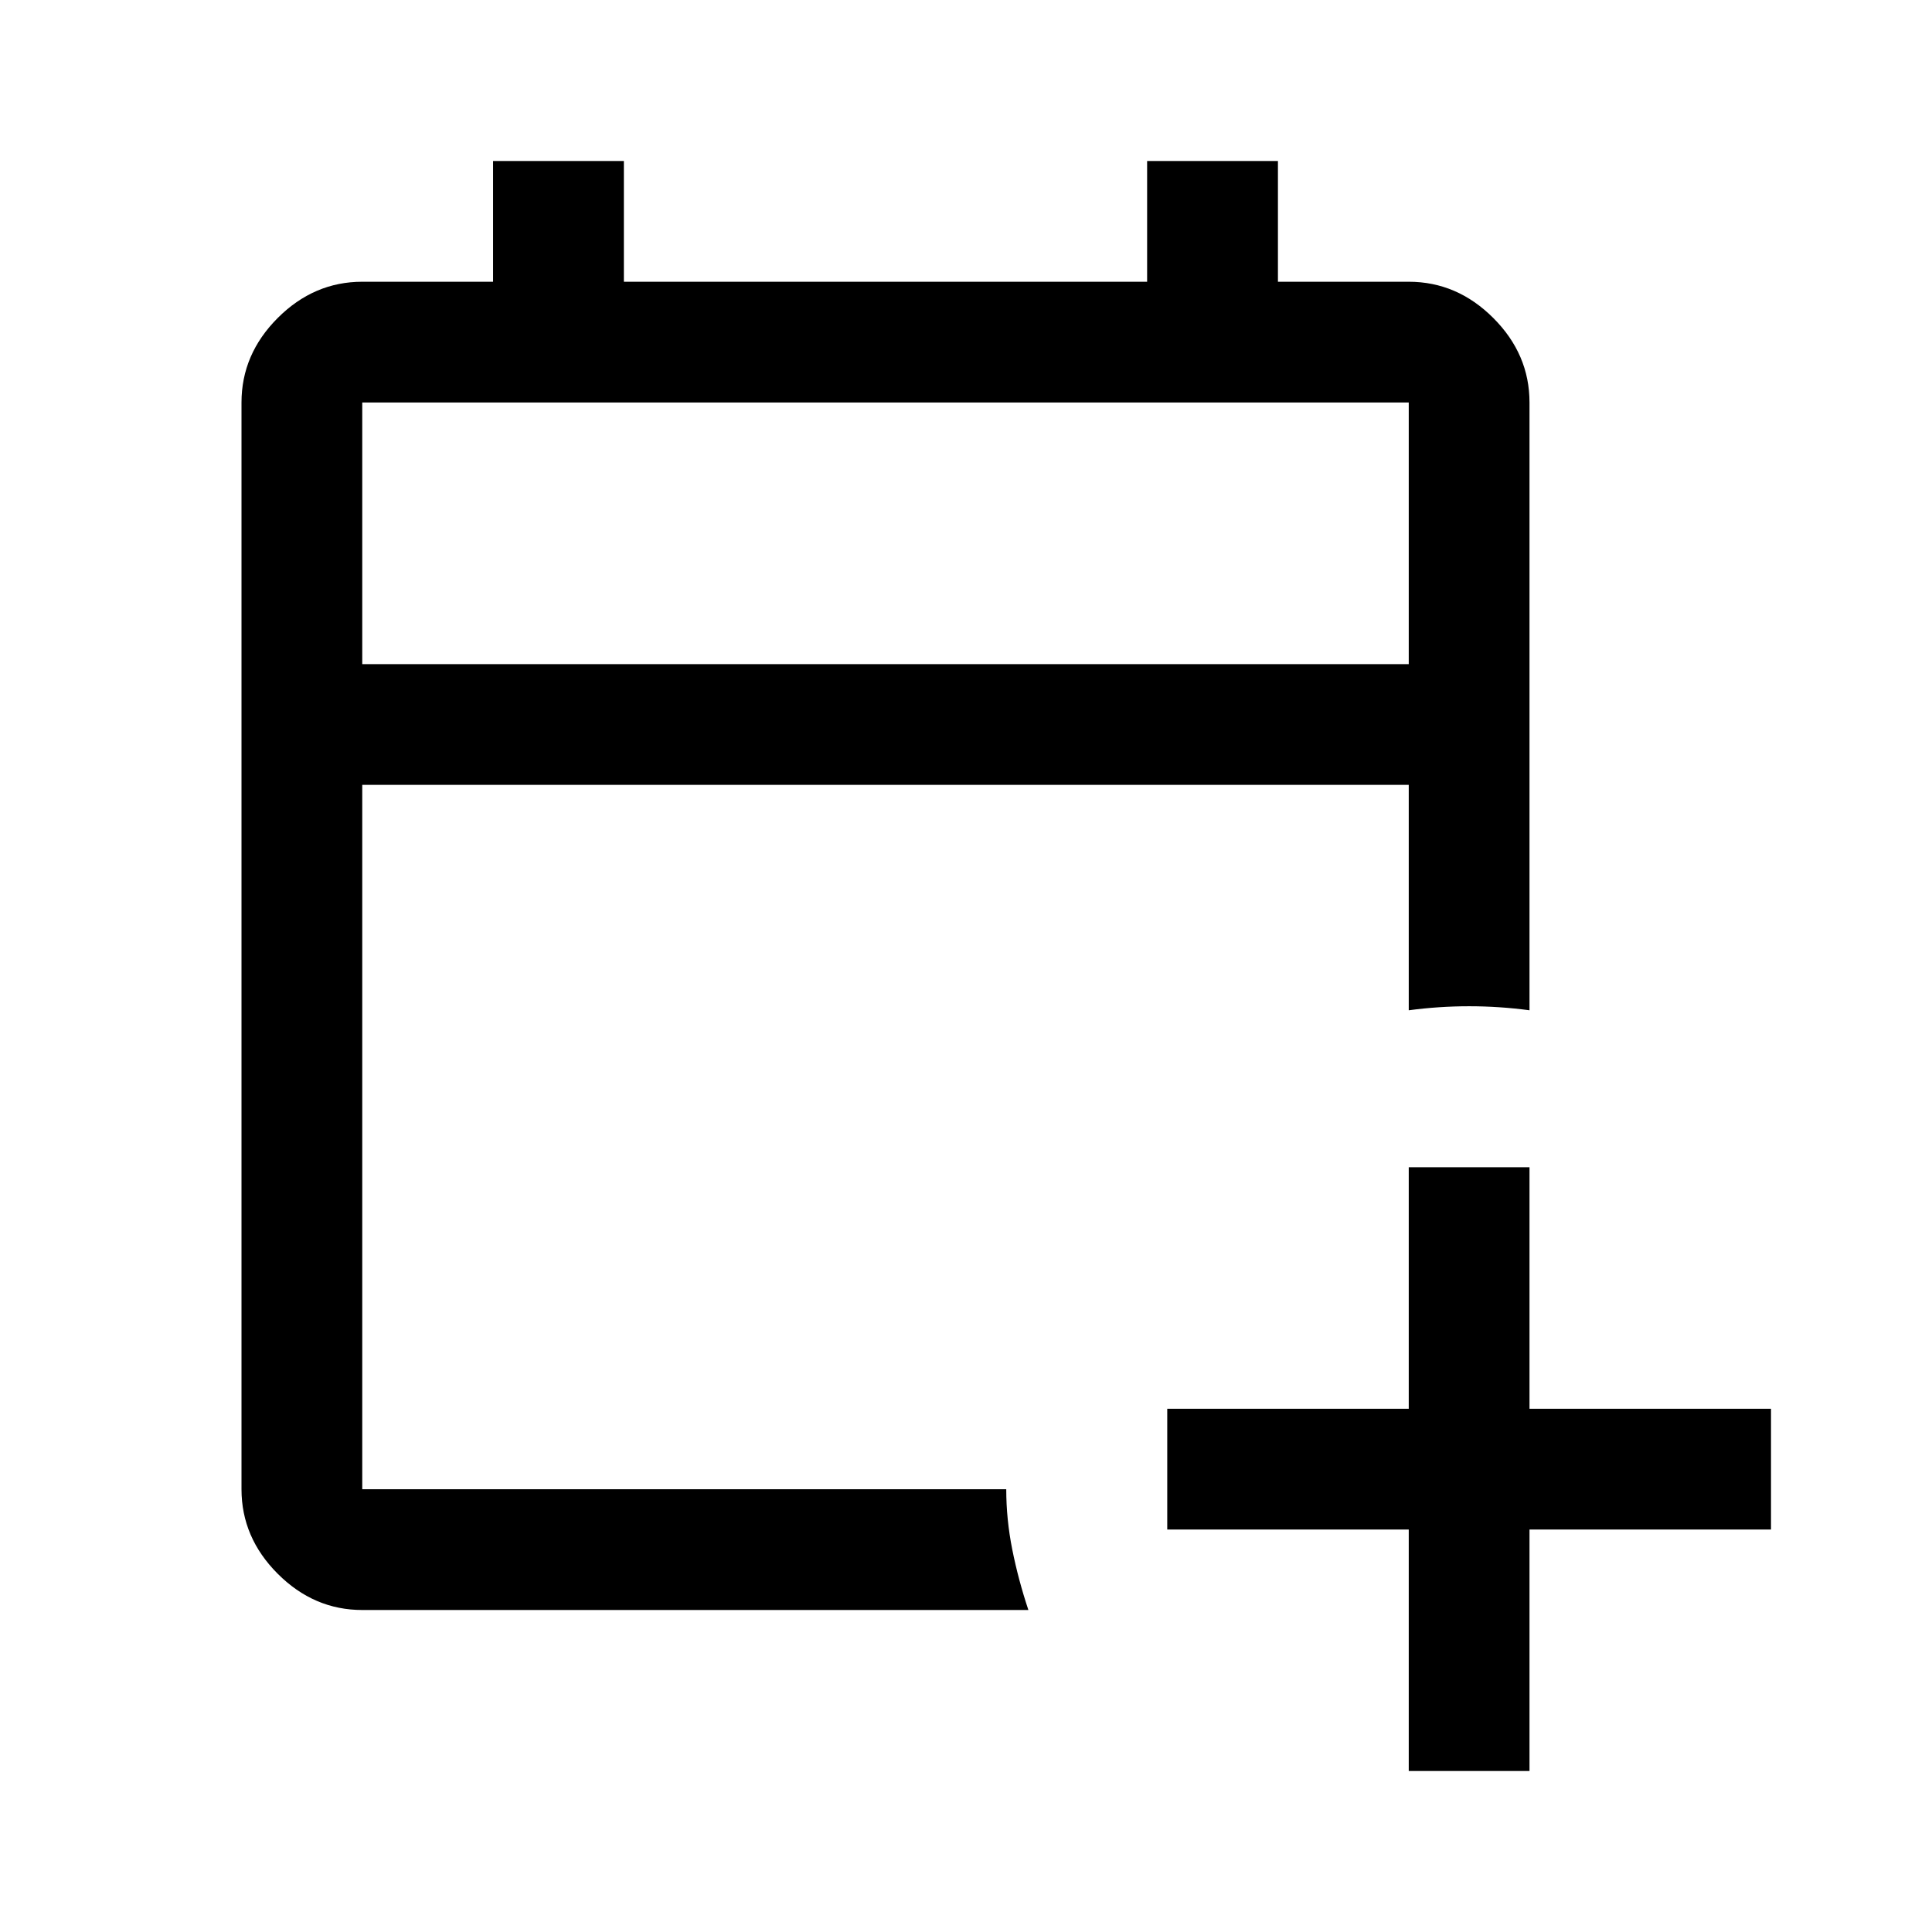
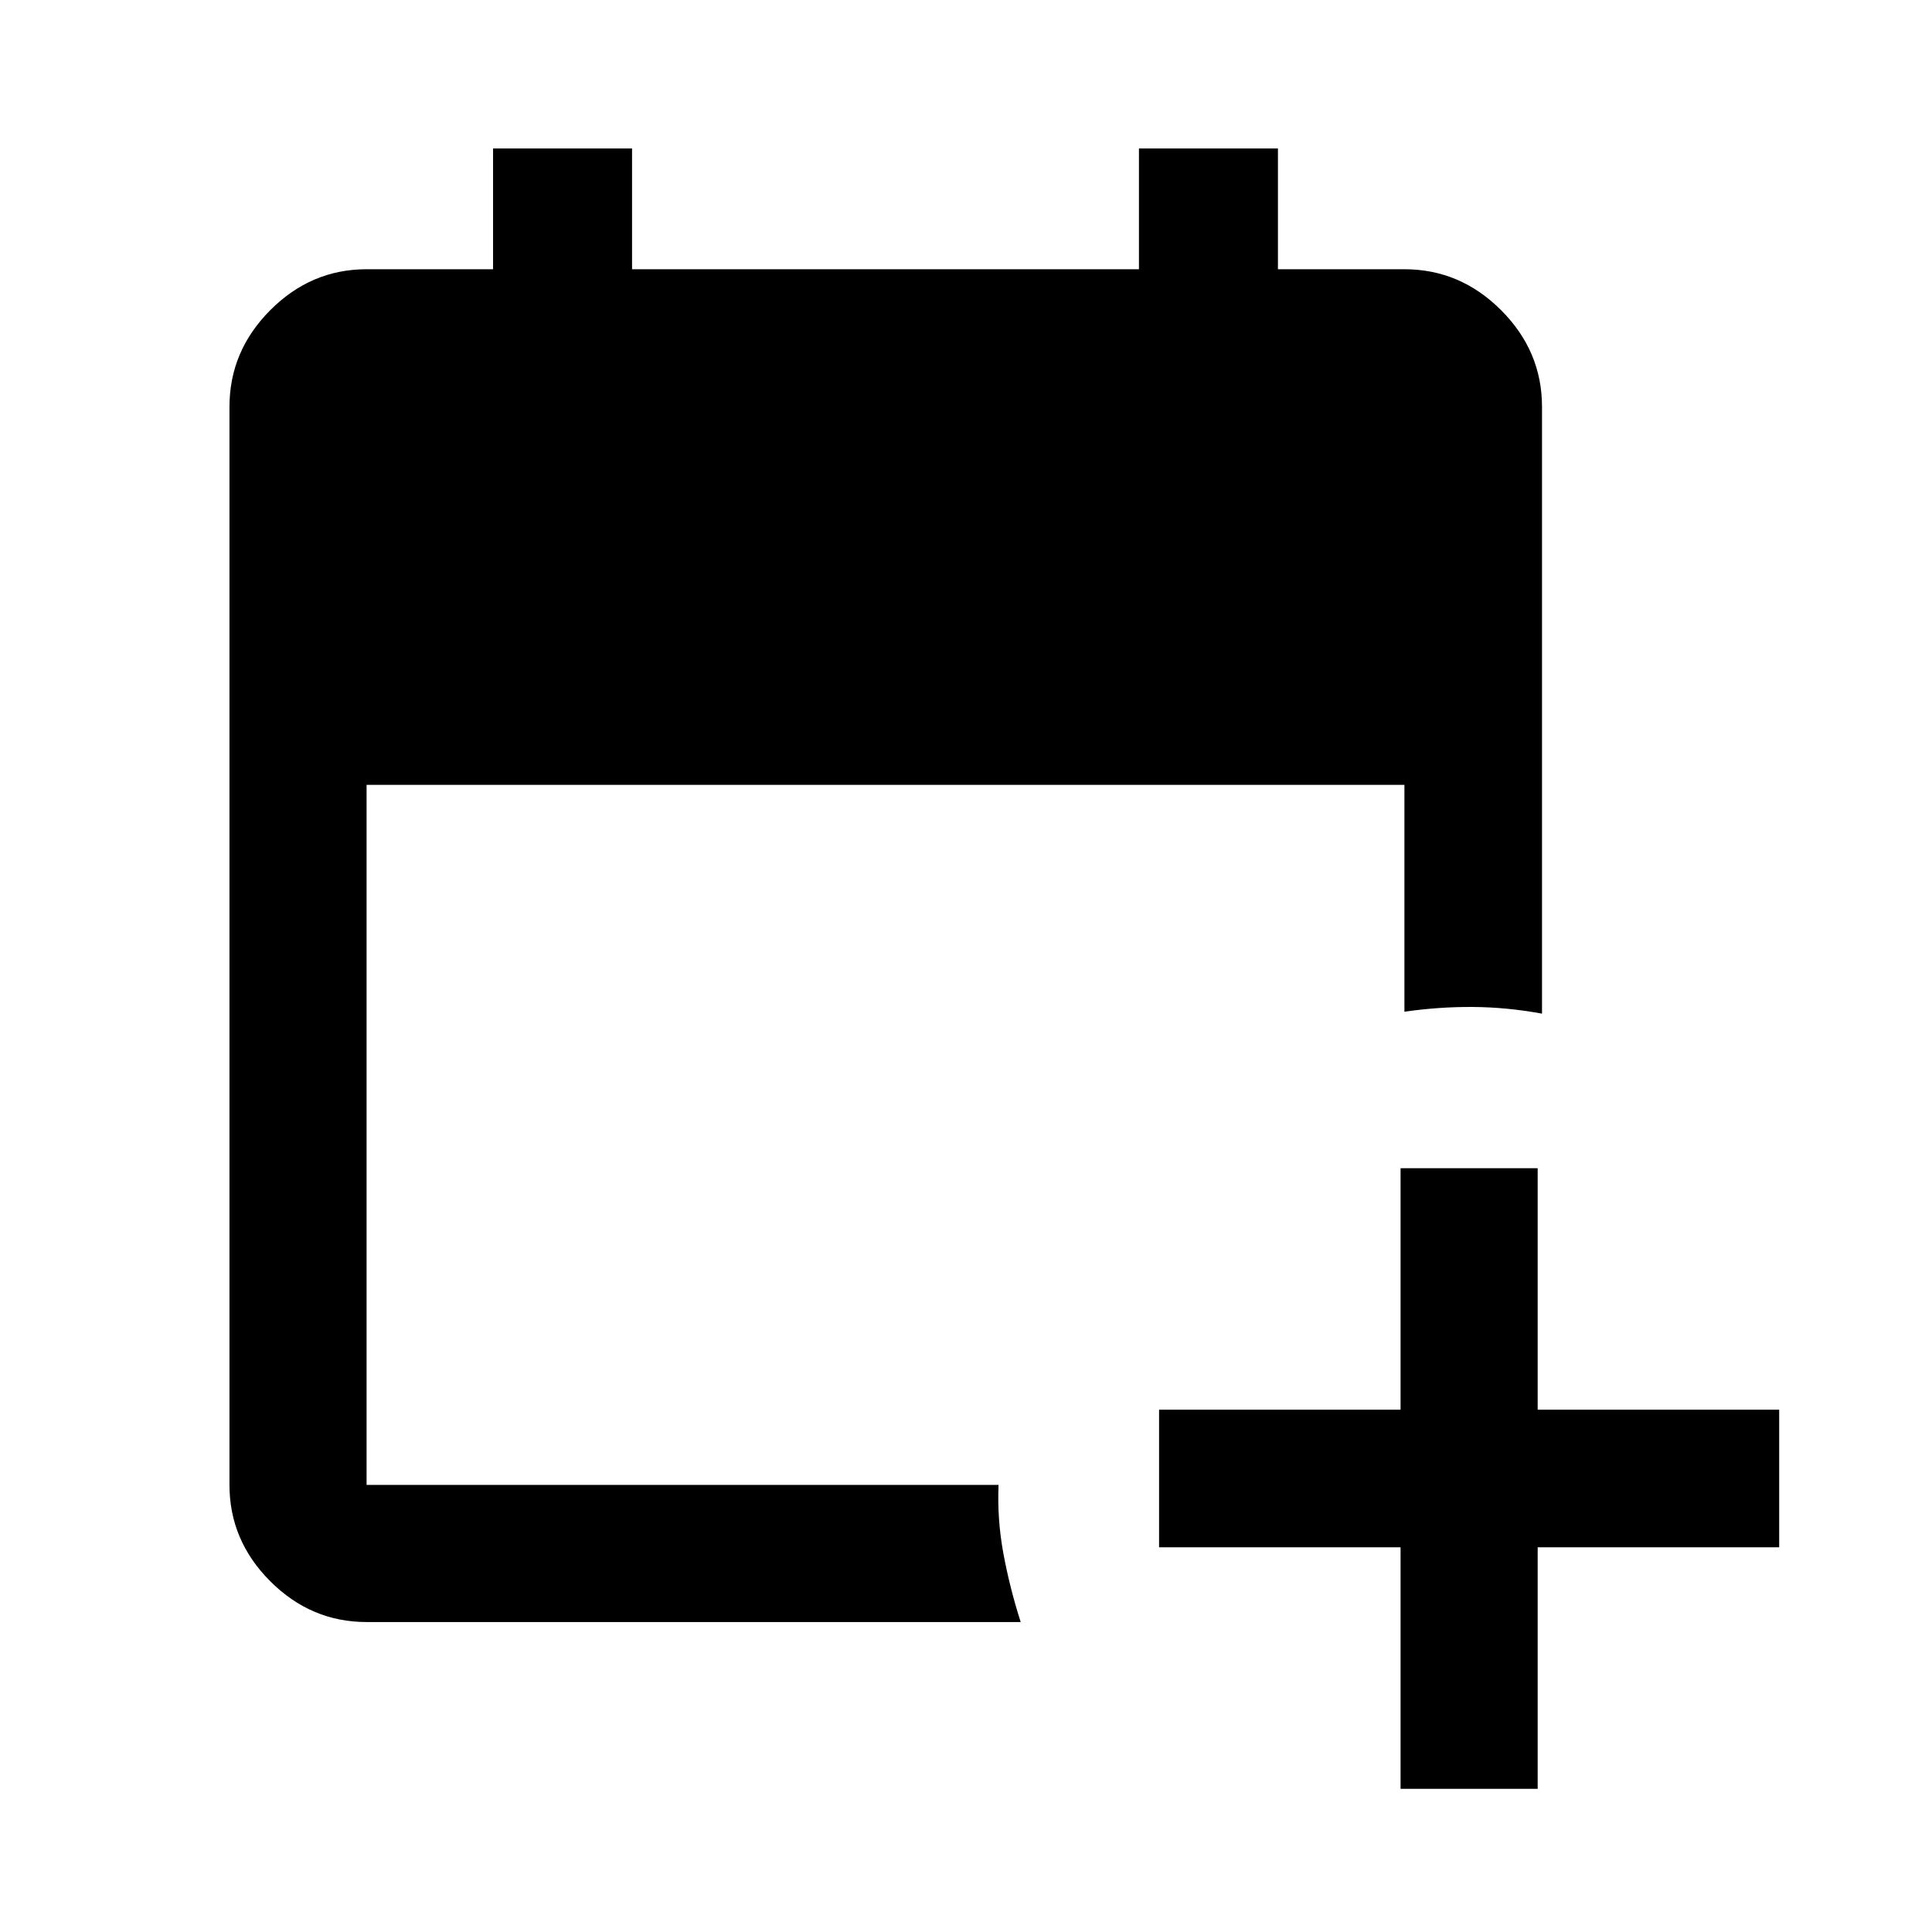
<svg xmlns="http://www.w3.org/2000/svg" height="48" viewBox="0 -960 960 960" width="48">
-   <path d="M700-80v-120H580v-60h120v-120h60v120h120v60H760v120h-60Zm-520-80q-24 0-42-18t-18-42v-540q0-24 18-42t42-18h65v-60h65v60h260v-60h65v60h65q24 0 42 18t18 42v302q-15-2-30-2t-30 2v-112H180v350h320q0 15 3 30t8 30H180Zm0-470h520v-130H180v130Zm0 0v-130 130Z" />
+   <path d="M695.935-71.152v-120h-120v-68.37h120v-120h68.13v120h120v68.37h-120v120h-68.13Zm-513.783-82.87q-27.599 0-47.865-20.265-20.265-20.266-20.265-47.865v-535.696q0-27.697 20.265-48.033 20.266-20.337 47.865-20.337H245v-60h69.065v60h251.87v-60H635v60h62.848q27.697 0 48.033 20.337 20.337 20.336 20.337 48.033v301.522q-17.392-3.196-34.305-3.315-16.913-.12-34.065 2.358V-570H182.152v347.848h314.022q-.718 17.152 2.402 34.065 3.12 16.913 8.598 34.065H182.152Z" />
</svg>
